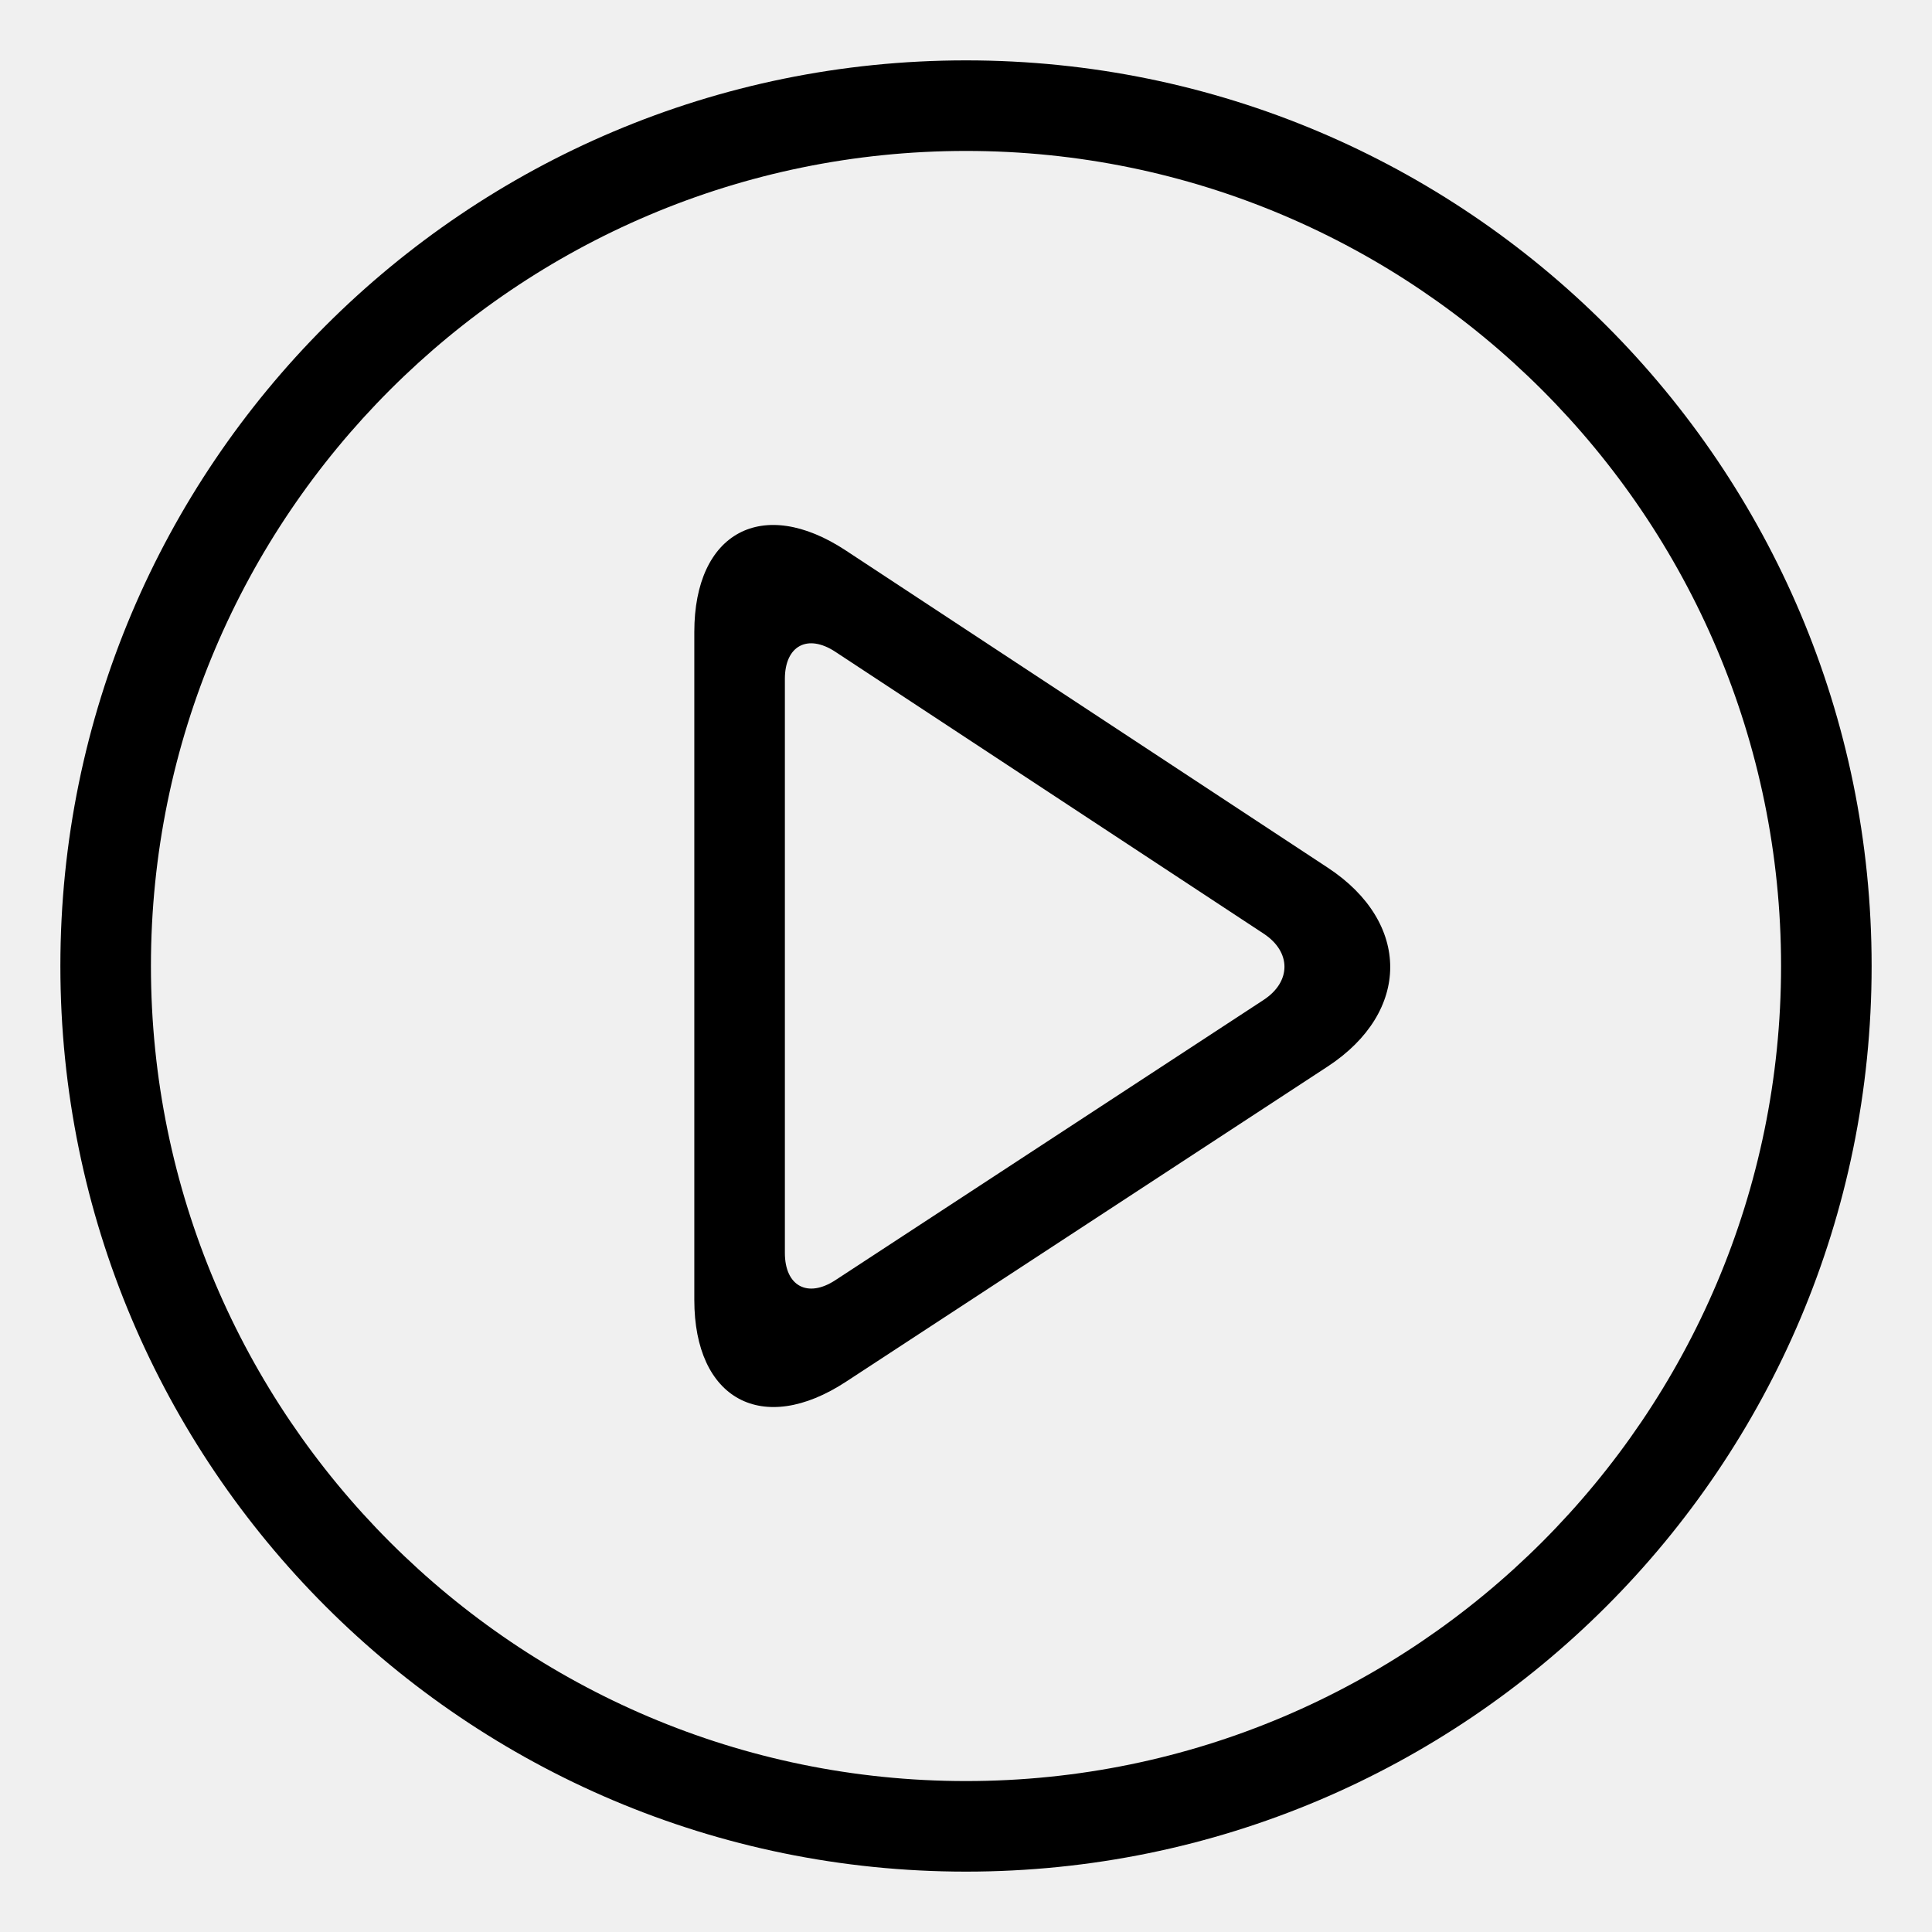
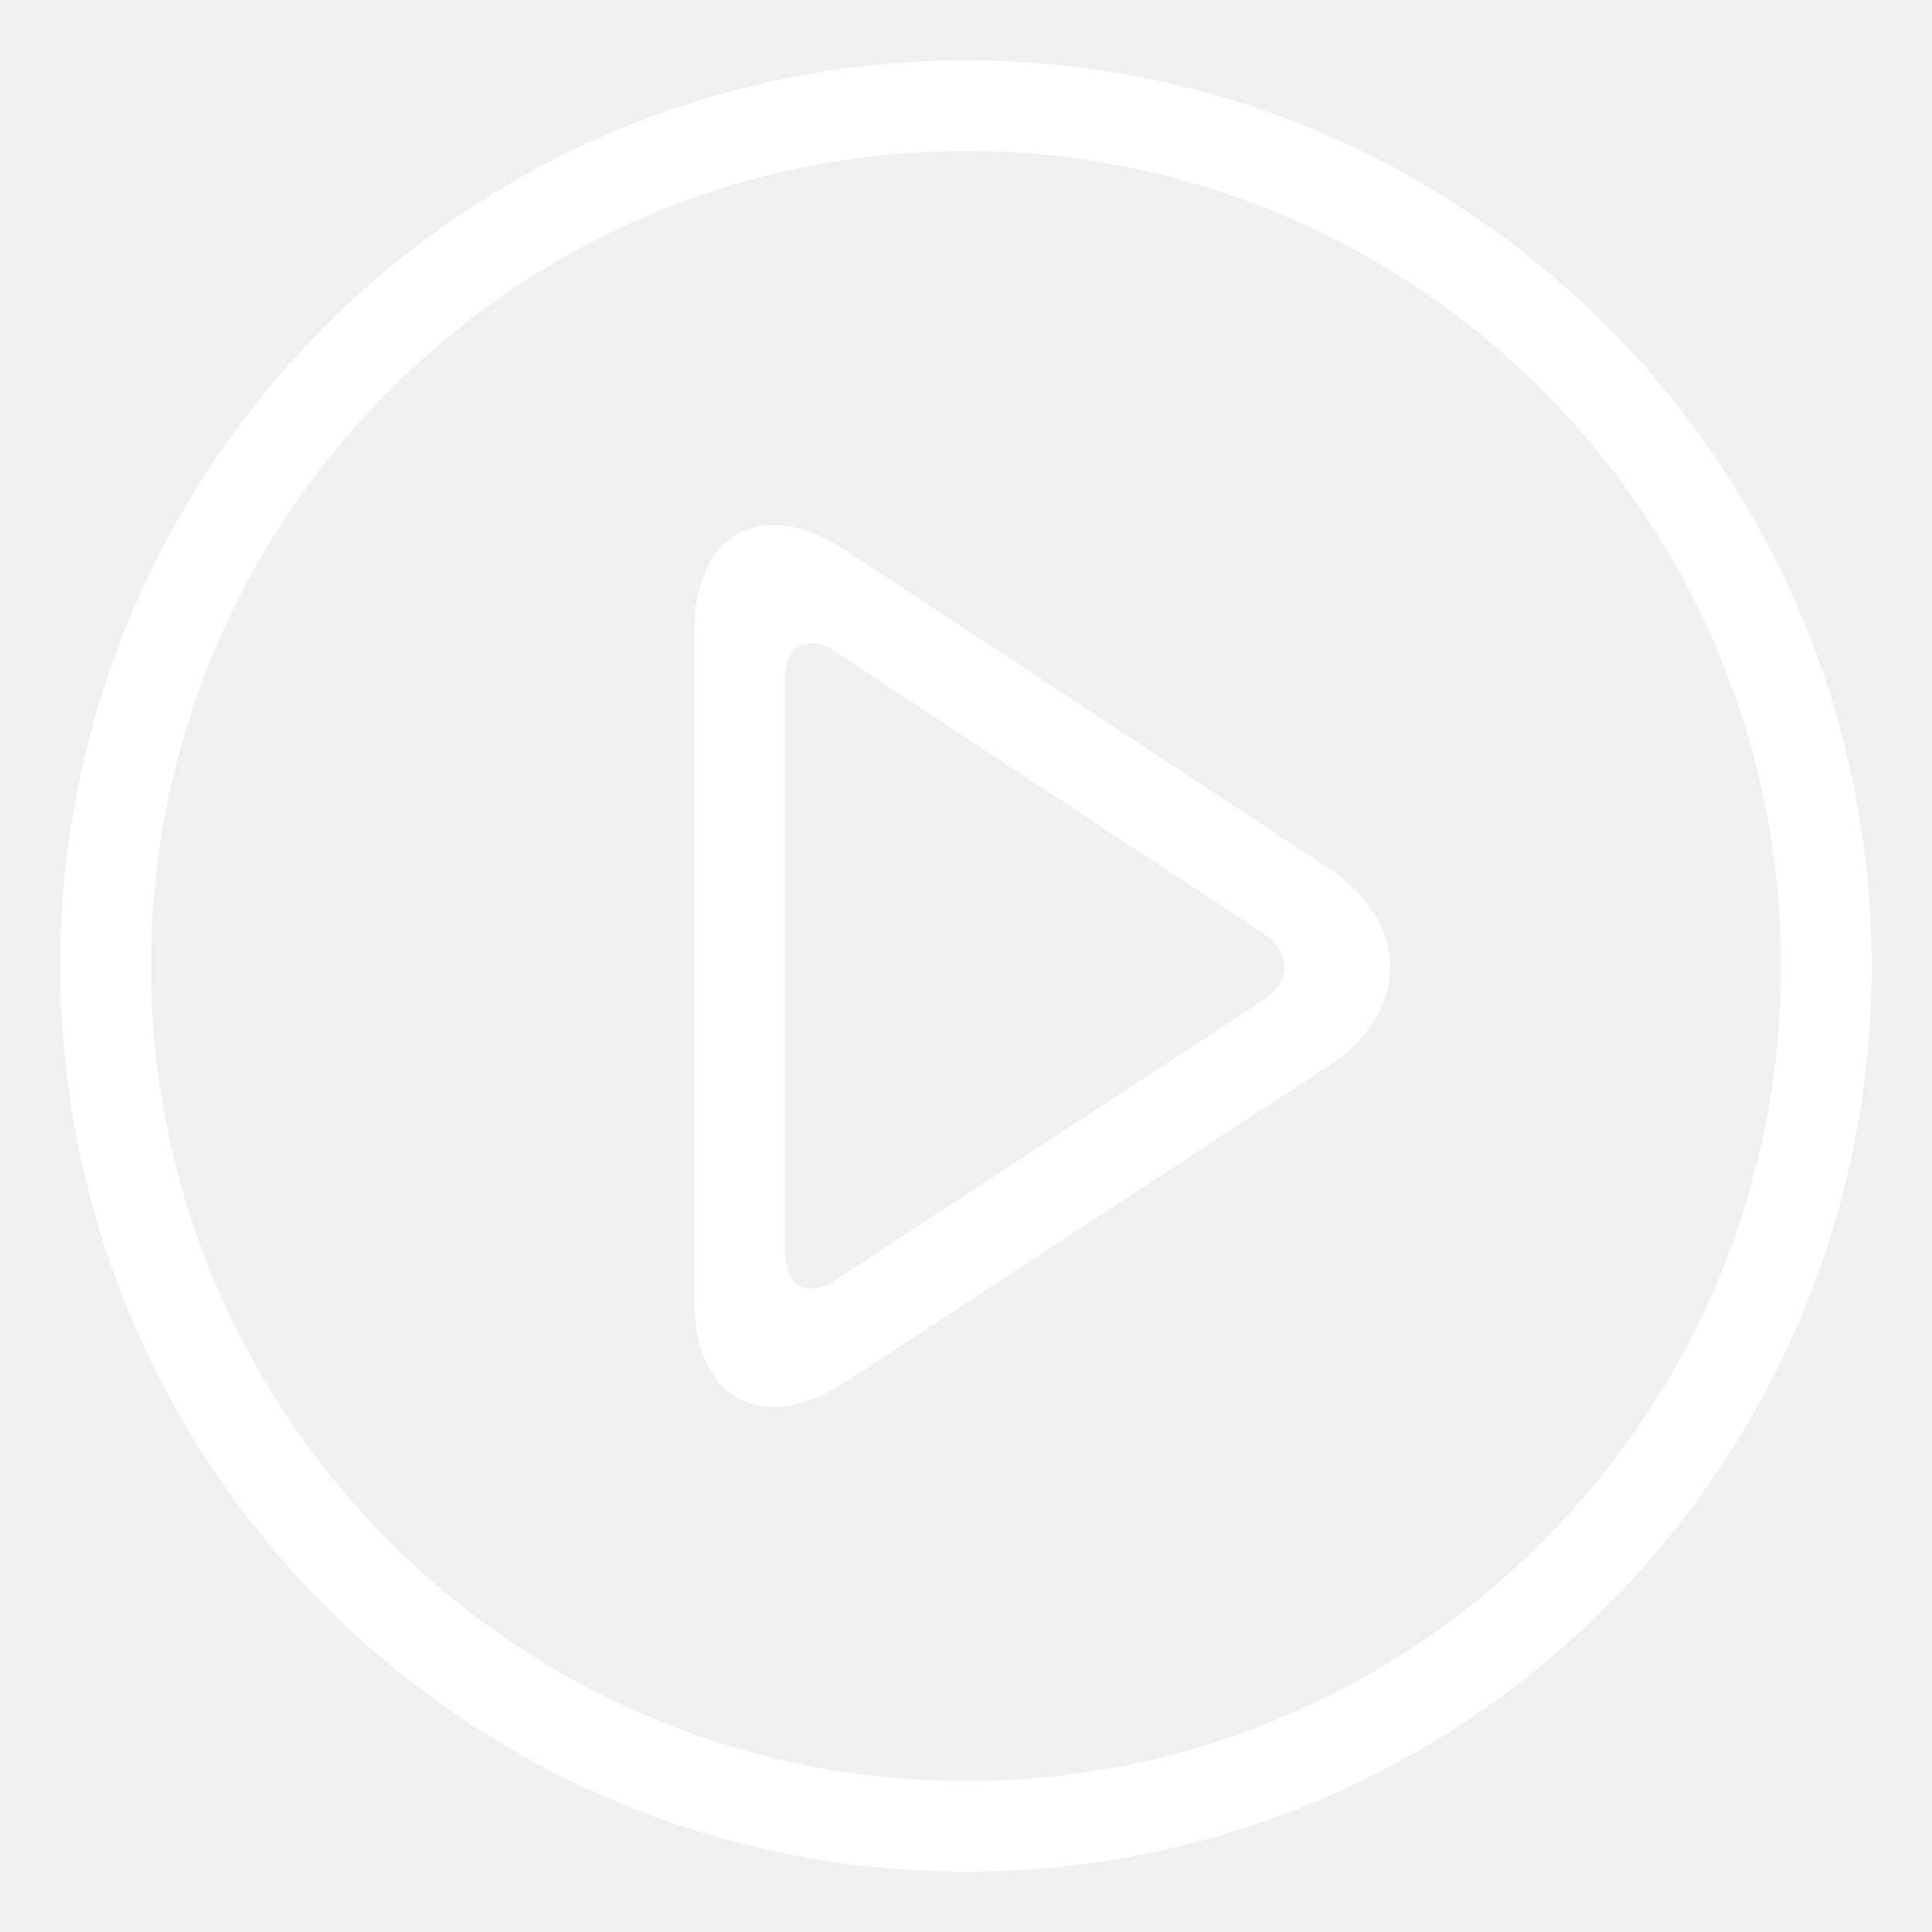
- <svg xmlns="http://www.w3.org/2000/svg" enable-background="new 0 0 64 64" height="64px" id="PLAY" version="1.1" viewBox="0 0 64 64" width="64px" xml:space="preserve">
+ <svg xmlns="http://www.w3.org/2000/svg" enable-background="new 0 0 64 64" height="64px" id="PLAY" fill="#FFF" version="1.1" viewBox="0 0 64 64" width="64px" xml:space="preserve">
  <path d="M32,5c14.888,0,27,12.112,27,27S46.888,59,32,59S5,46.888,5,32S17.112,5,32,5 M32,2C15.433,2,2,15.432,2,32  c0,16.568,13.433,30,30,30s30-13.432,30-30C62,15.432,48.567,2,32,2L32,2z" />
  <path d="M43.987,28.745L28.013,18.232C25.256,16.418,23,17.635,23,20.935V43.06c0,3.3,2.259,4.521,5.021,2.714l15.959-10.444  C46.741,33.521,46.744,30.559,43.987,28.745z M41.858,33.124l-14.185,9.283C26.753,43.01,26,42.603,26,41.503V22.491  c0-1.1,0.752-1.505,1.671-0.9l14.19,9.338C42.78,31.533,42.779,32.521,41.858,33.124z" />
</svg>
